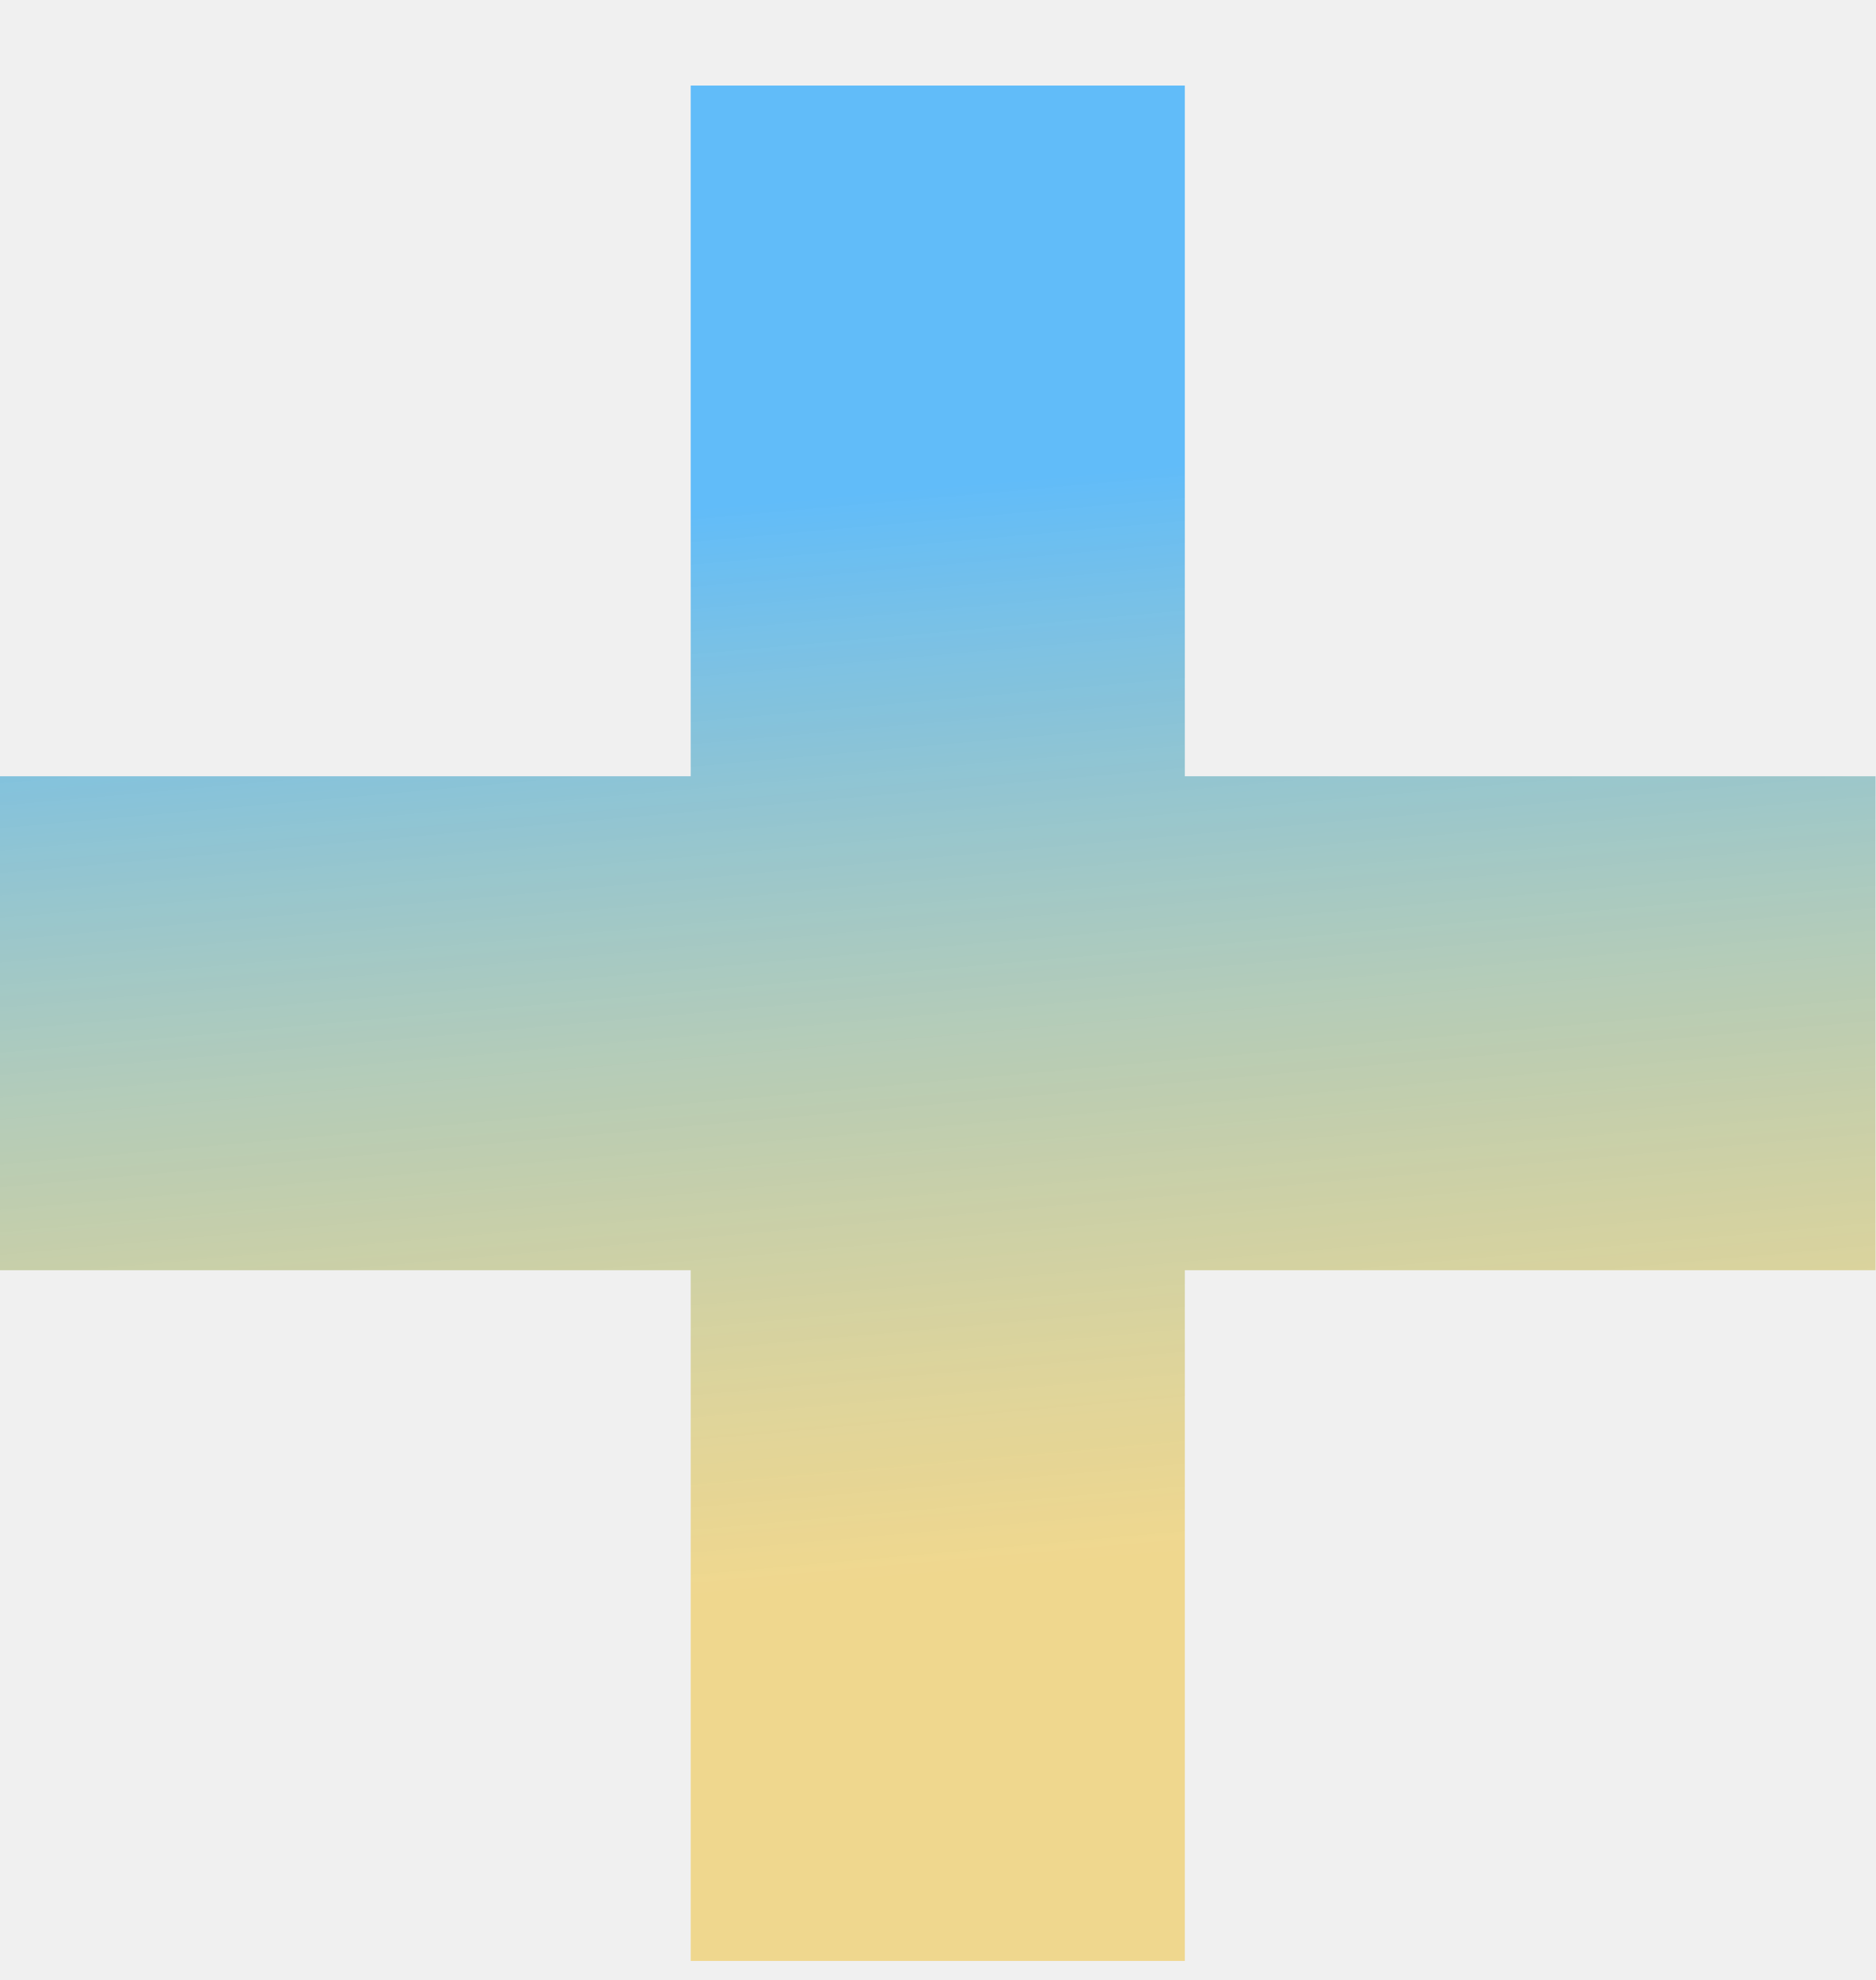
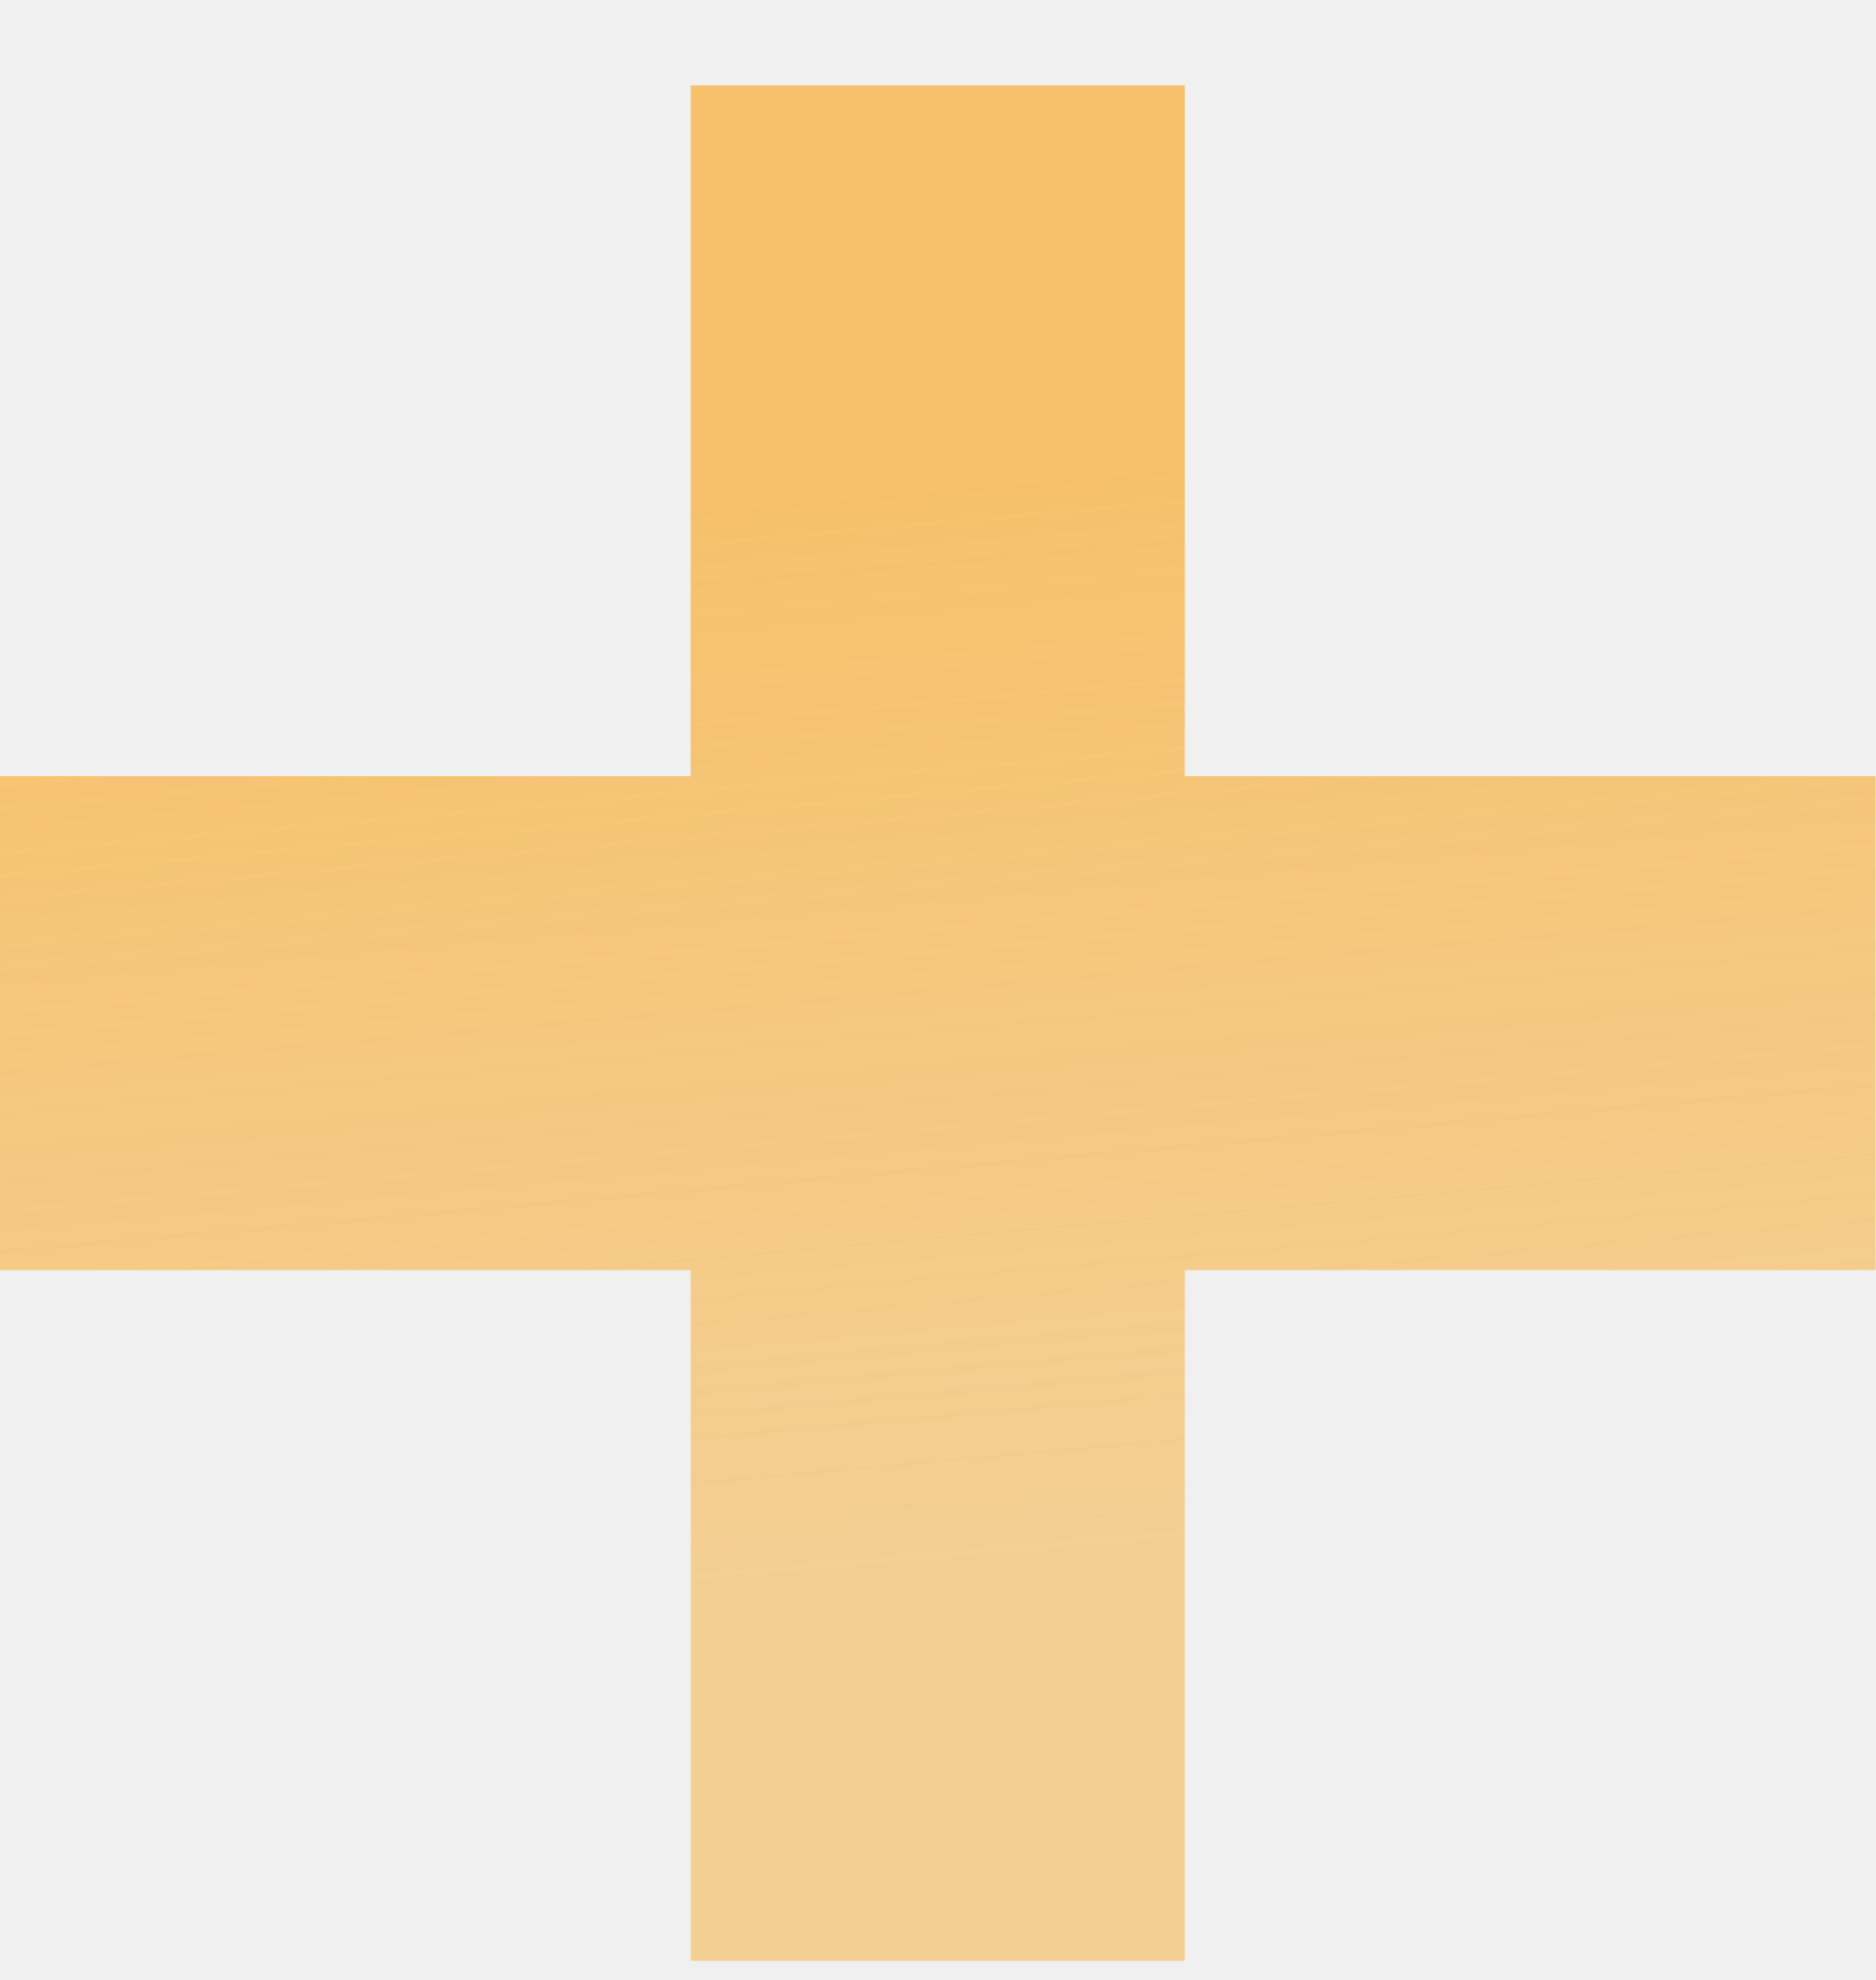
<svg xmlns="http://www.w3.org/2000/svg" width="18" height="19" viewBox="0 0 18 19" fill="none">
-   <path d="M18 12.189V7.449H11.371V0.821H6.629V7.449H0V12.189H6.629V18.817H11.371V12.189H18Z" fill="url(#paint0_linear_2564_196)" />
+   <g clip-path="url(#clip0_1047_1400)">
+     <path d="M18 12.188V7.448H11.371V0.82H6.629V7.448H0V12.188H6.629V18.816H11.371V12.188H18Z" fill="url(#paint0_linear_1047_1400)" />
+   </g>
  <defs>
-     <linearGradient id="paint0_linear_2564_196" x1="8.286" y1="4.733" x2="9.207" y2="15.089" gradientUnits="userSpaceOnUse">
-       <stop stop-color="#029AFF" stop-opacity="0.6" />
-       <stop offset="1" stop-color="#F0B503" stop-opacity="0.41" />
+     <linearGradient id="paint0_linear_1047_1400" x1="8.286" y1="4.732" x2="9.207" y2="15.088" gradientUnits="userSpaceOnUse">
+       <stop stop-color="#FAA111" stop-opacity="0.6" />
+       <stop offset="1" stop-color="#FAA111" stop-opacity="0.41" />
    </linearGradient>
+     <clipPath id="clip0_1047_1400">
+       <rect width="18" height="19" fill="white" />
+     </clipPath>
  </defs>
</svg>
